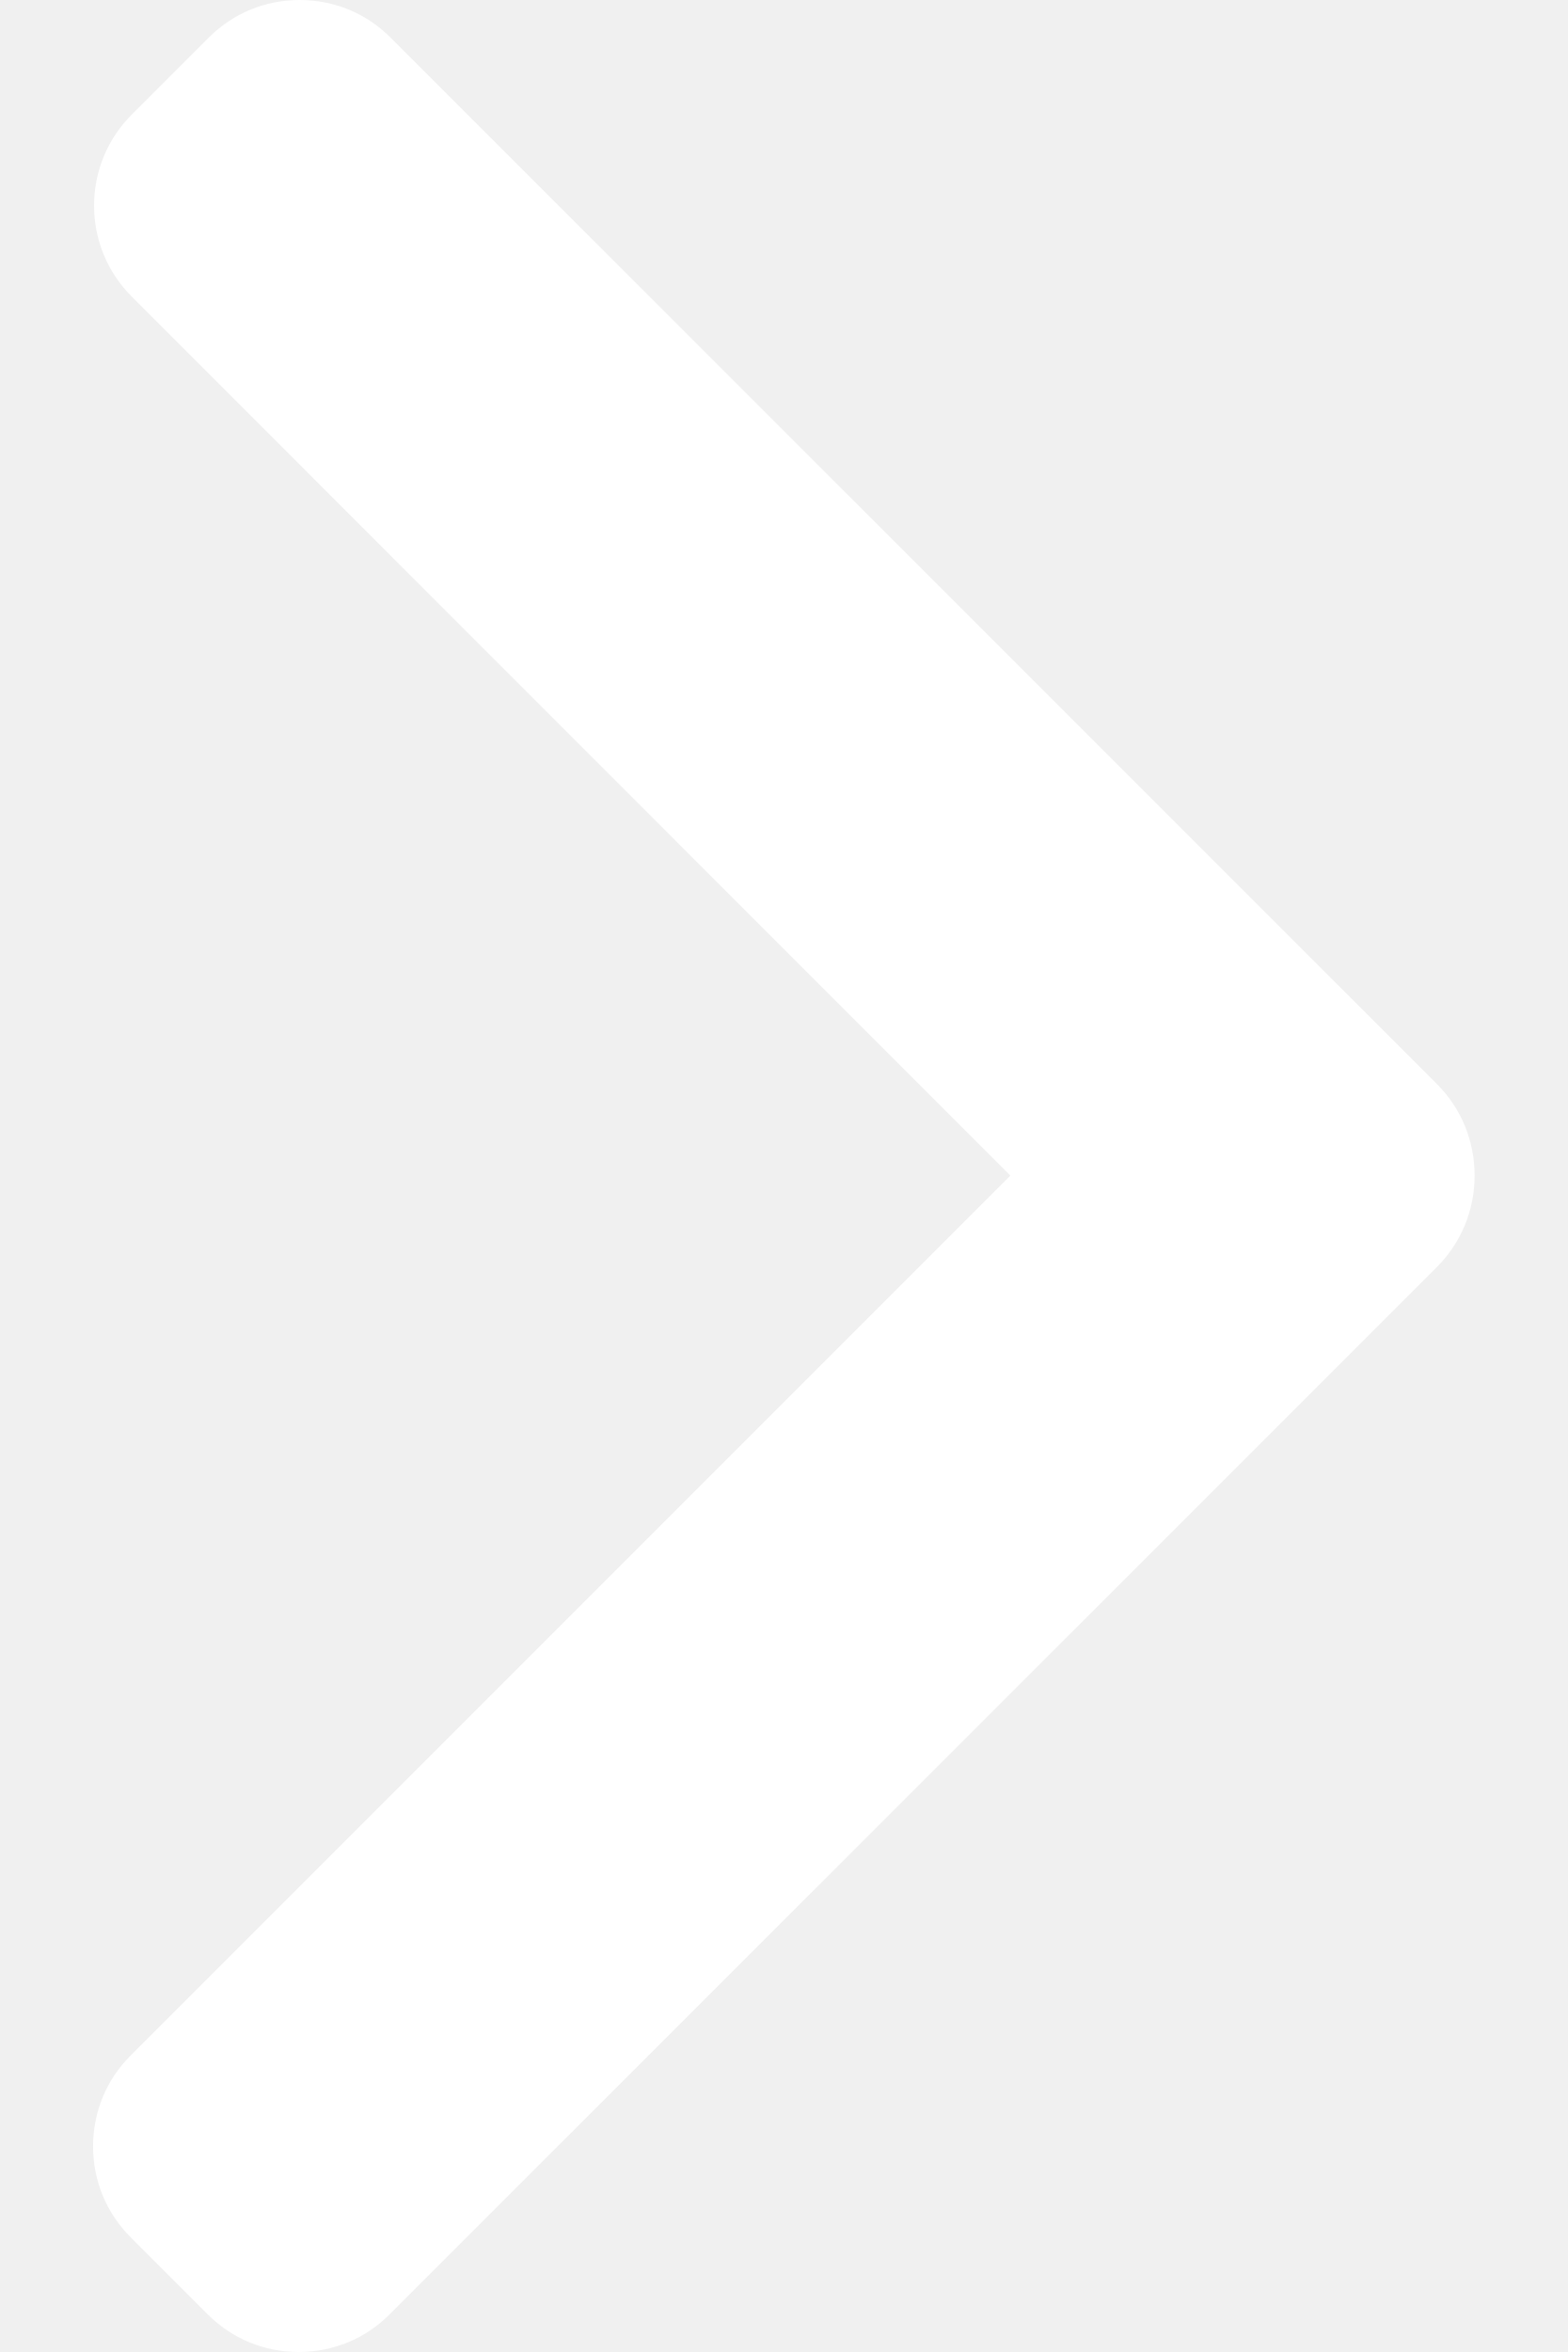
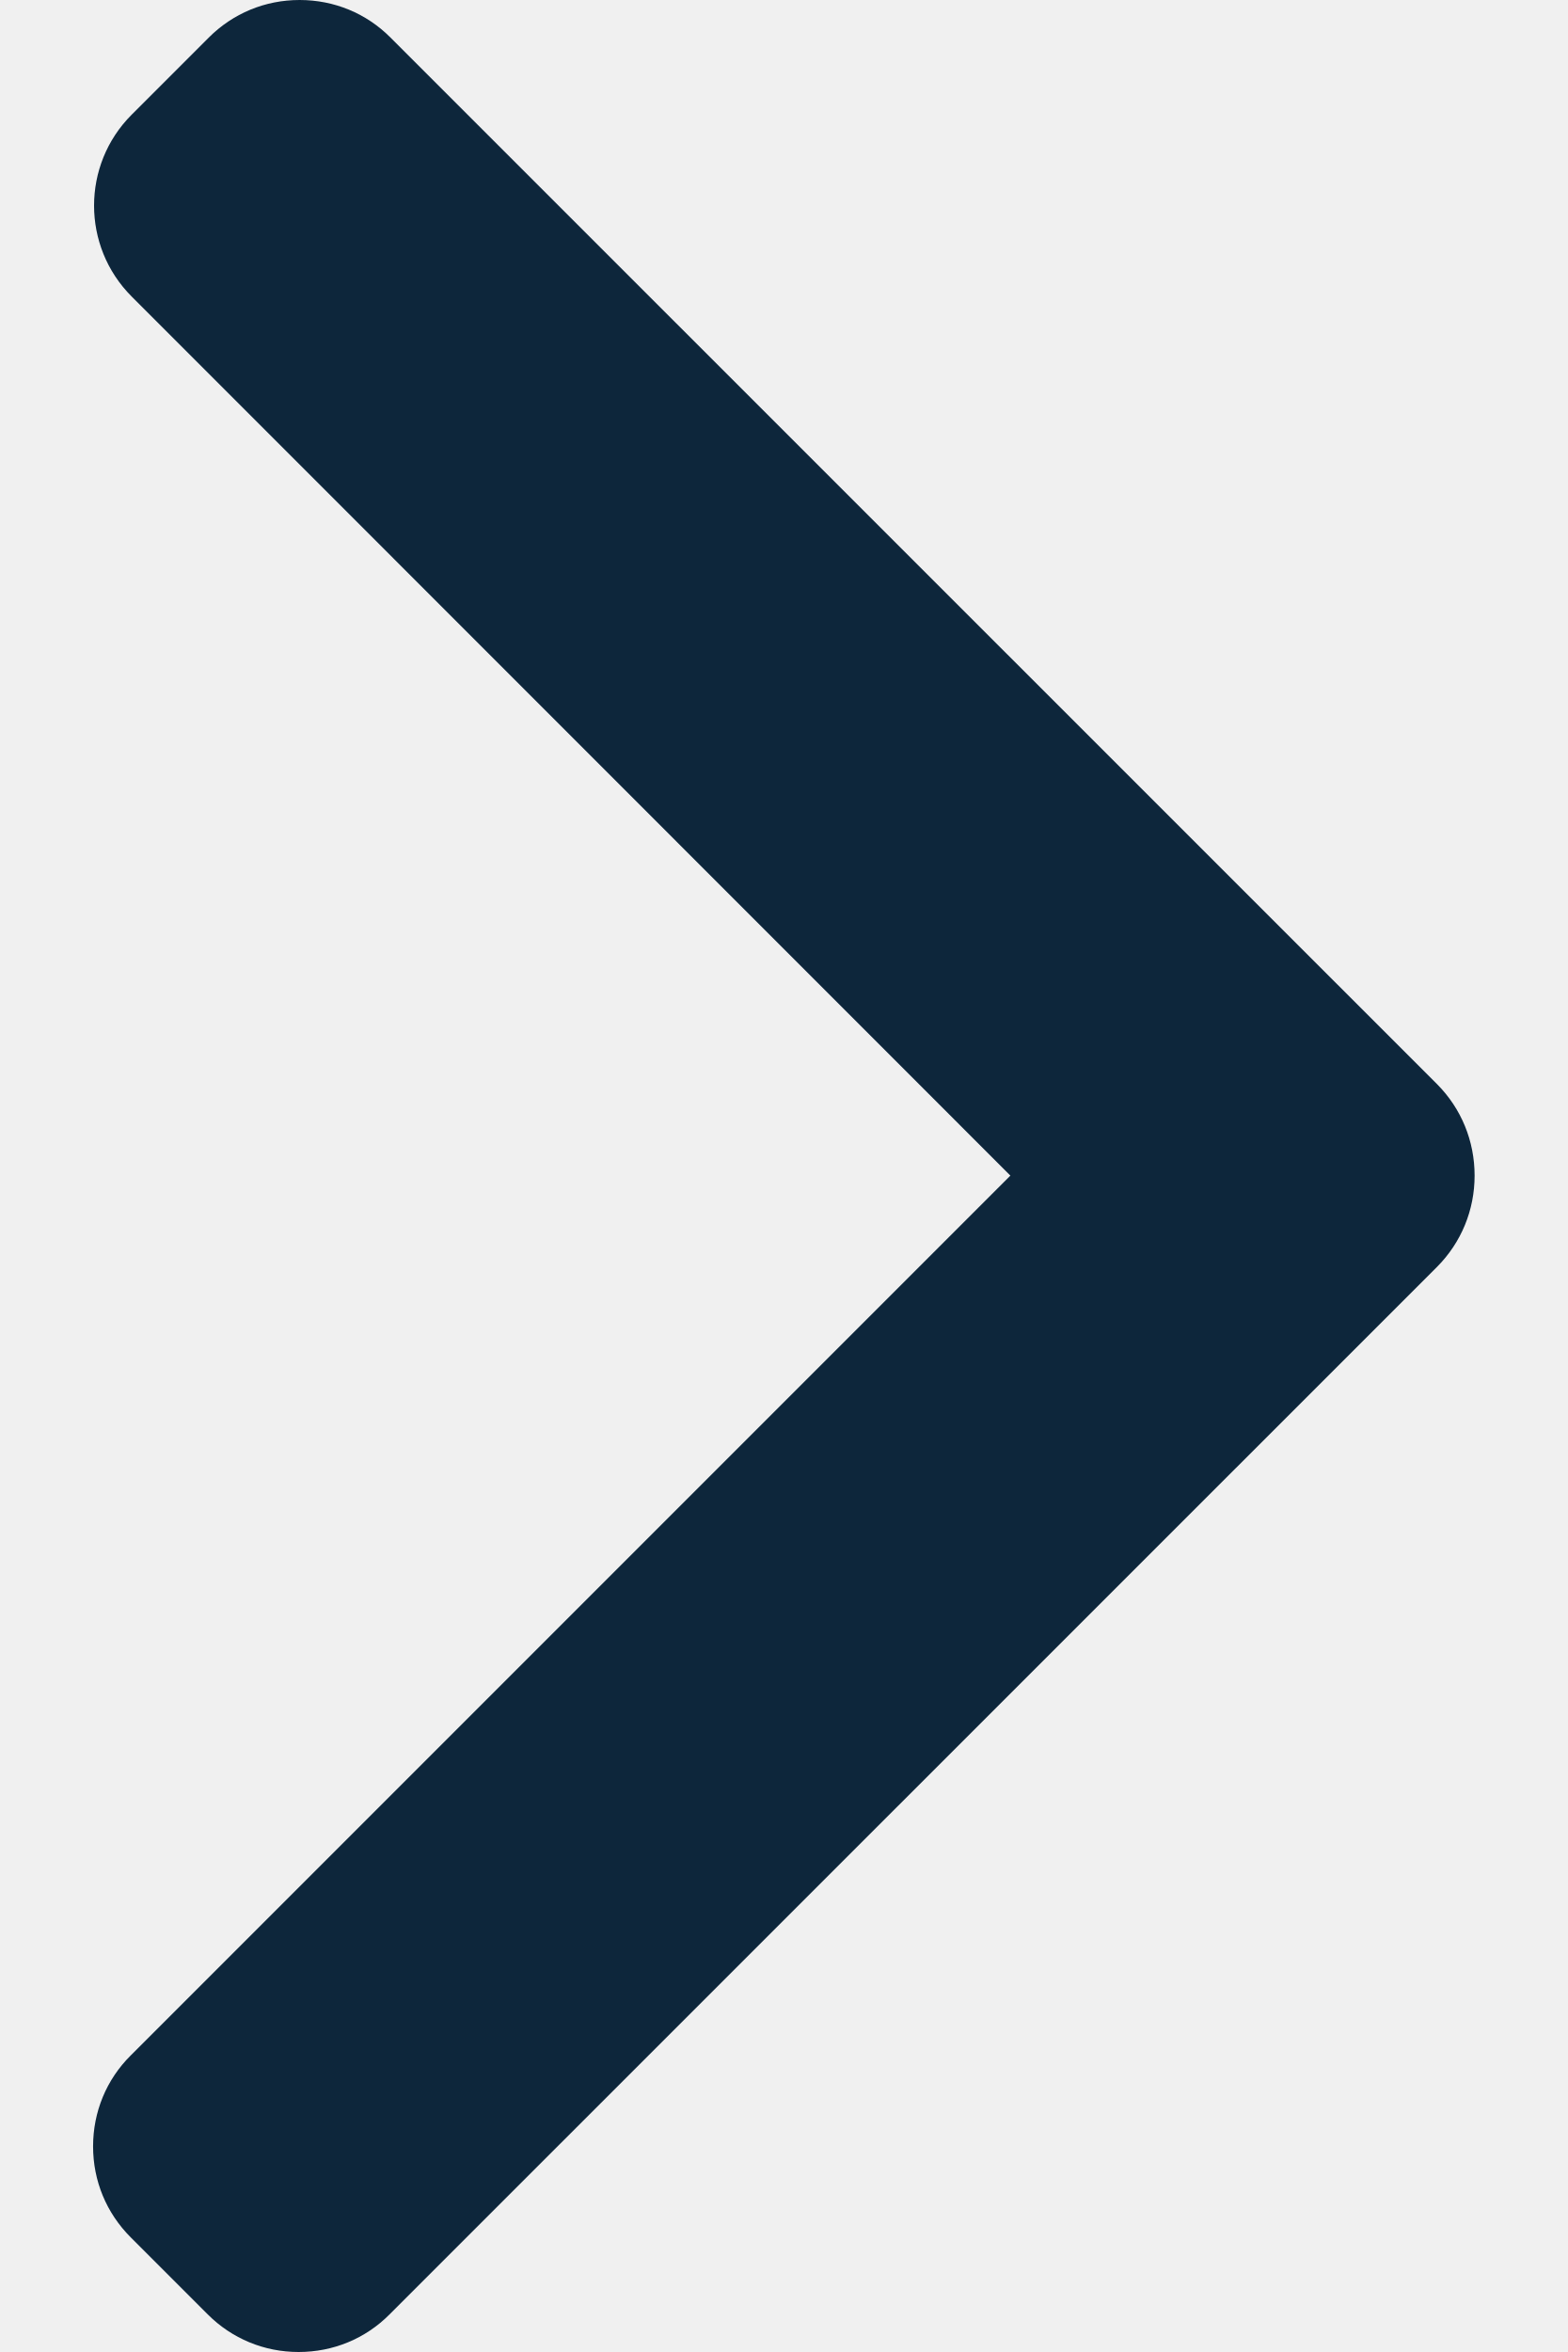
<svg xmlns="http://www.w3.org/2000/svg" width="8" height="12" viewBox="0 0 8 12" fill="none">
-   <path d="M7.334 5.532L1.993 0.192C1.87 0.068 1.705 0 1.529 0C1.353 0 1.189 0.068 1.065 0.192L0.672 0.585C0.416 0.841 0.416 1.257 0.672 1.513L5.156 5.998L0.667 10.487C0.543 10.61 0.475 10.775 0.475 10.951C0.475 11.127 0.543 11.291 0.667 11.415L1.06 11.808C1.184 11.932 1.348 12 1.524 12C1.7 12 1.865 11.932 1.988 11.808L7.334 6.463C7.457 6.339 7.525 6.174 7.525 5.998C7.525 5.821 7.457 5.656 7.334 5.532Z" fill="white" />
+   <path d="M7.334 5.532L1.993 0.192C1.87 0.068 1.705 0 1.529 0C1.353 0 1.189 0.068 1.065 0.192L0.672 0.585C0.416 0.841 0.416 1.257 0.672 1.513L5.156 5.998L0.667 10.487C0.543 10.61 0.475 10.775 0.475 10.951C0.475 11.127 0.543 11.291 0.667 11.415L1.06 11.808C1.184 11.932 1.348 12 1.524 12C1.7 12 1.865 11.932 1.988 11.808L7.334 6.463C7.457 6.339 7.525 6.174 7.525 5.998C7.525 5.821 7.457 5.656 7.334 5.532Z" fill="#0D263B" />
</svg>
